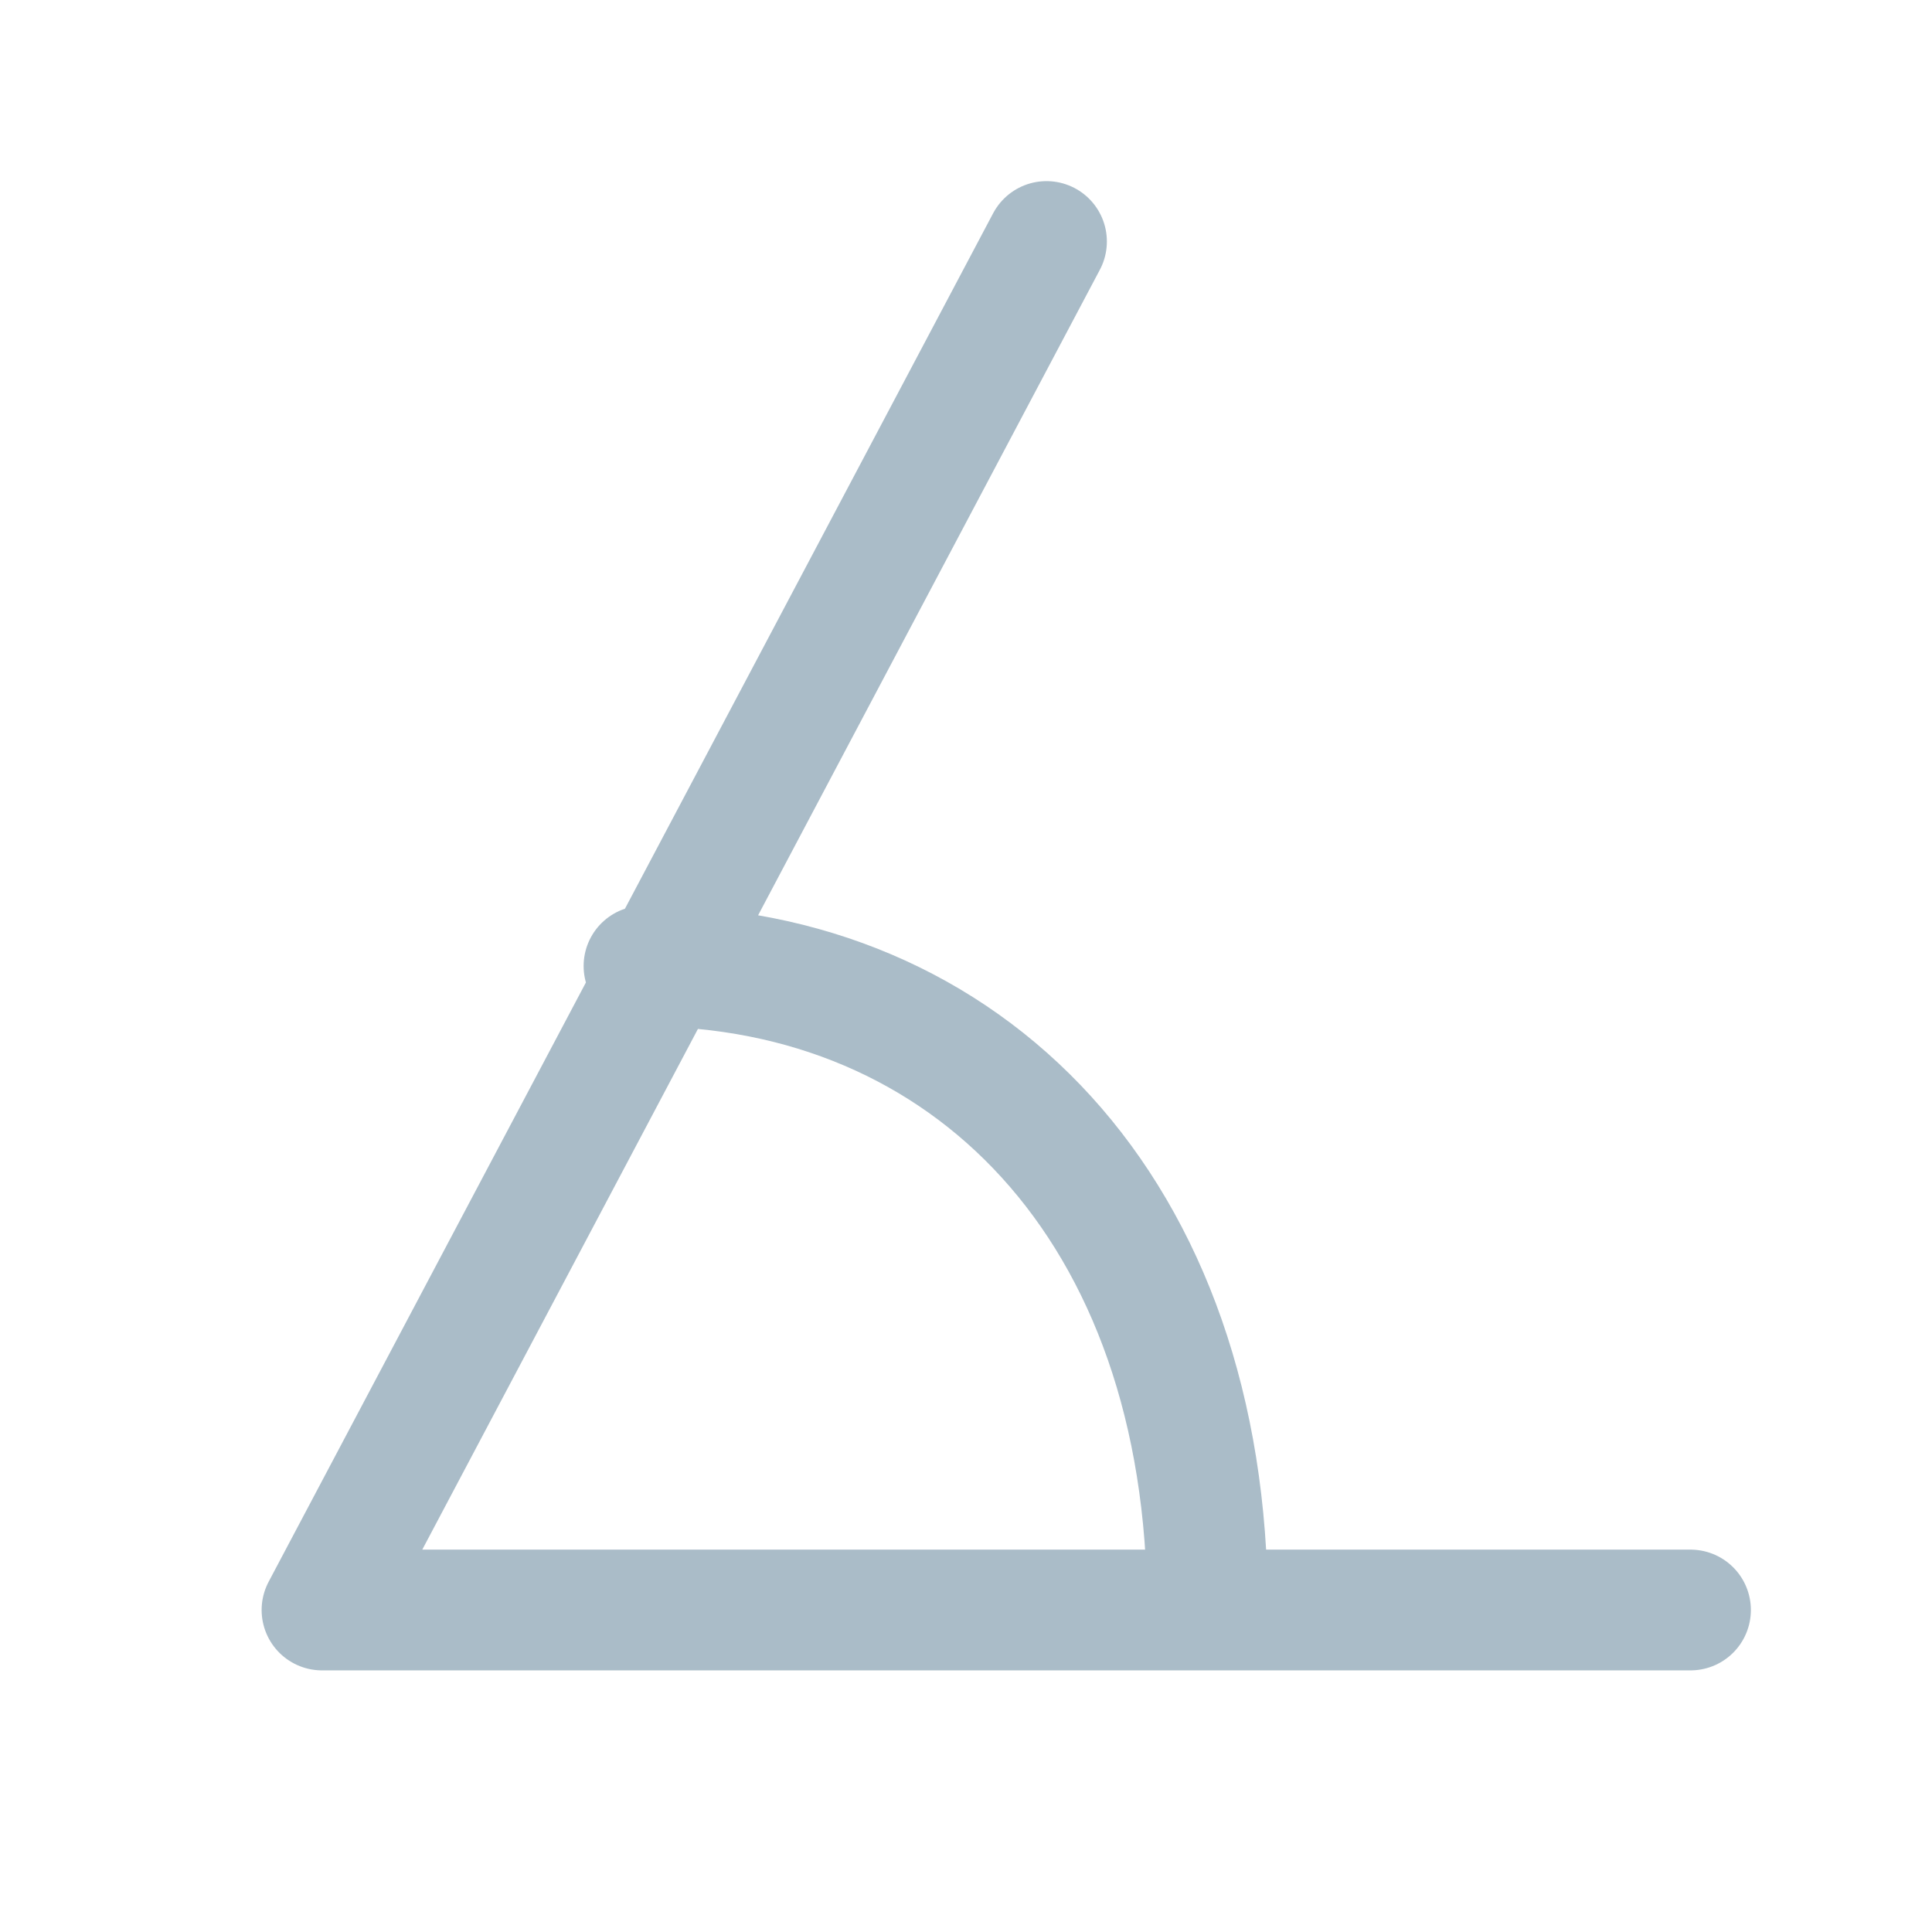
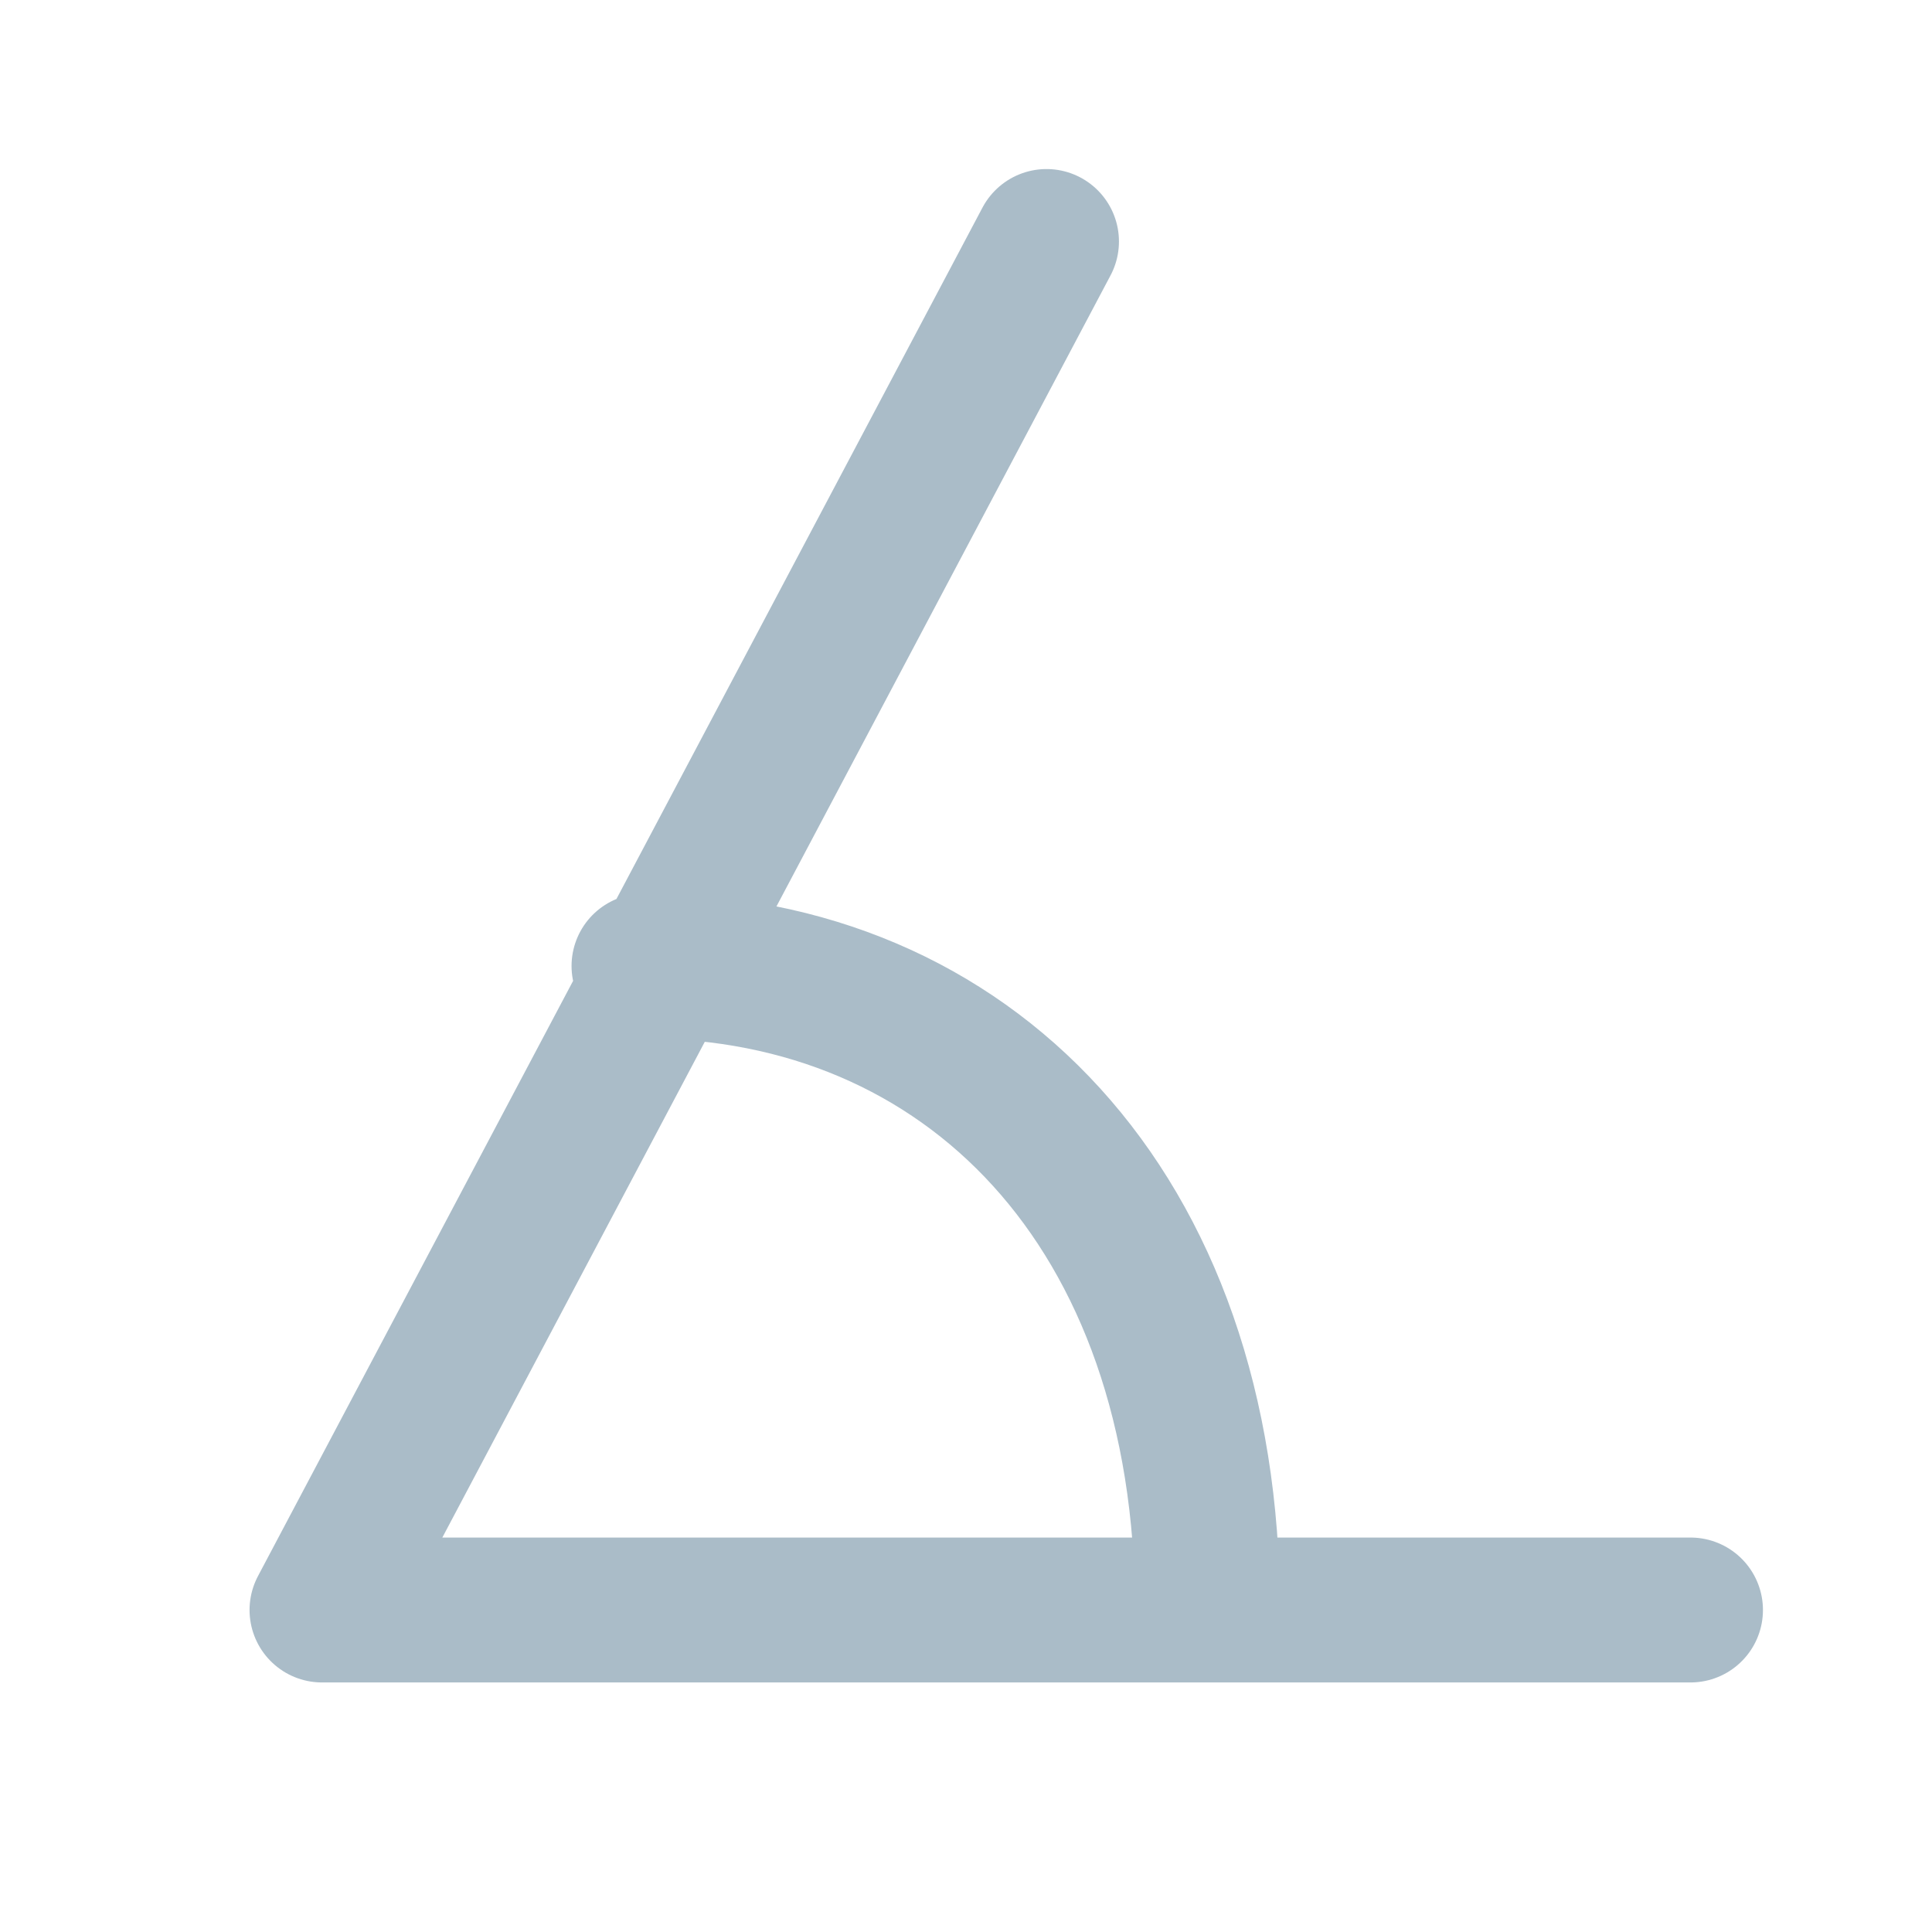
- <svg xmlns="http://www.w3.org/2000/svg" viewBox="0 0 24 24" color="#aabcc8" fill="none" stroke="currentColor" stroke-width="1.5" stroke-linecap="round" stroke-linejoin="round">
+ <svg xmlns="http://www.w3.org/2000/svg" viewBox="0 0 24 24" color="#aabcc8" fill="none" stroke="currentColor" stroke-width="1.8" stroke-linecap="round" stroke-linejoin="round">
  <path d="m13 3-9 17h17M8 12c4 0 7 3 7 8" />
</svg>
